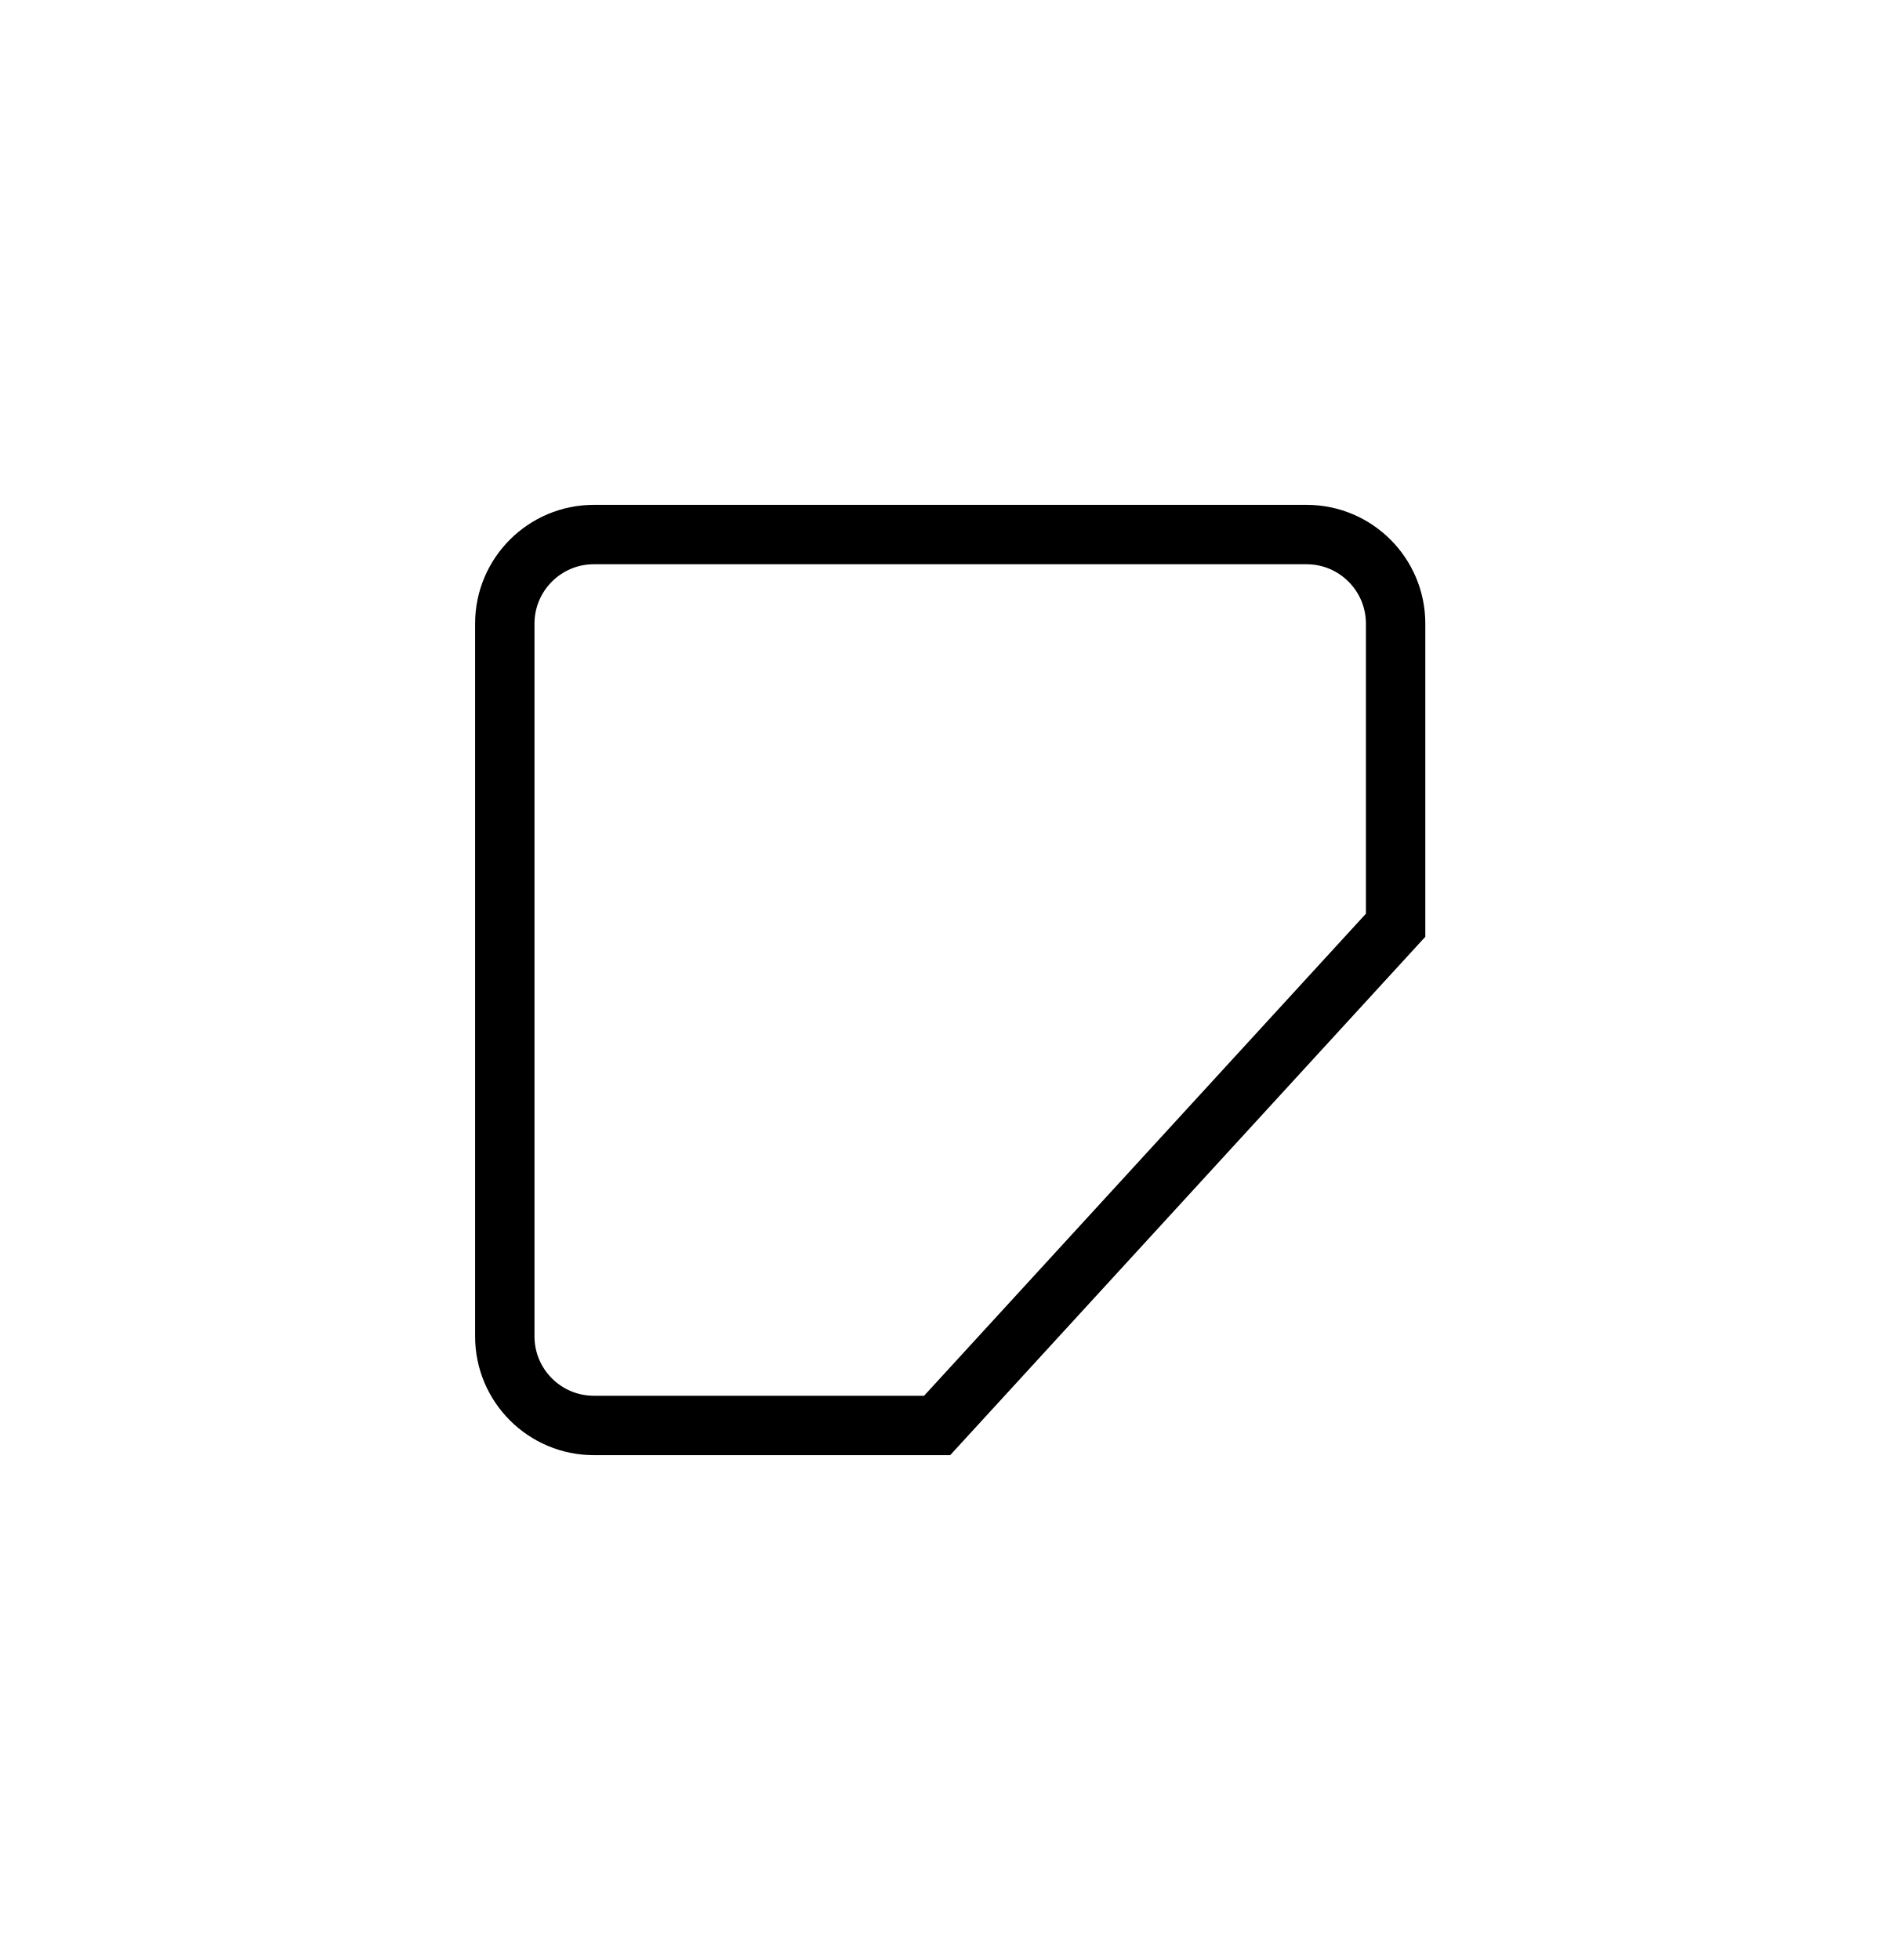
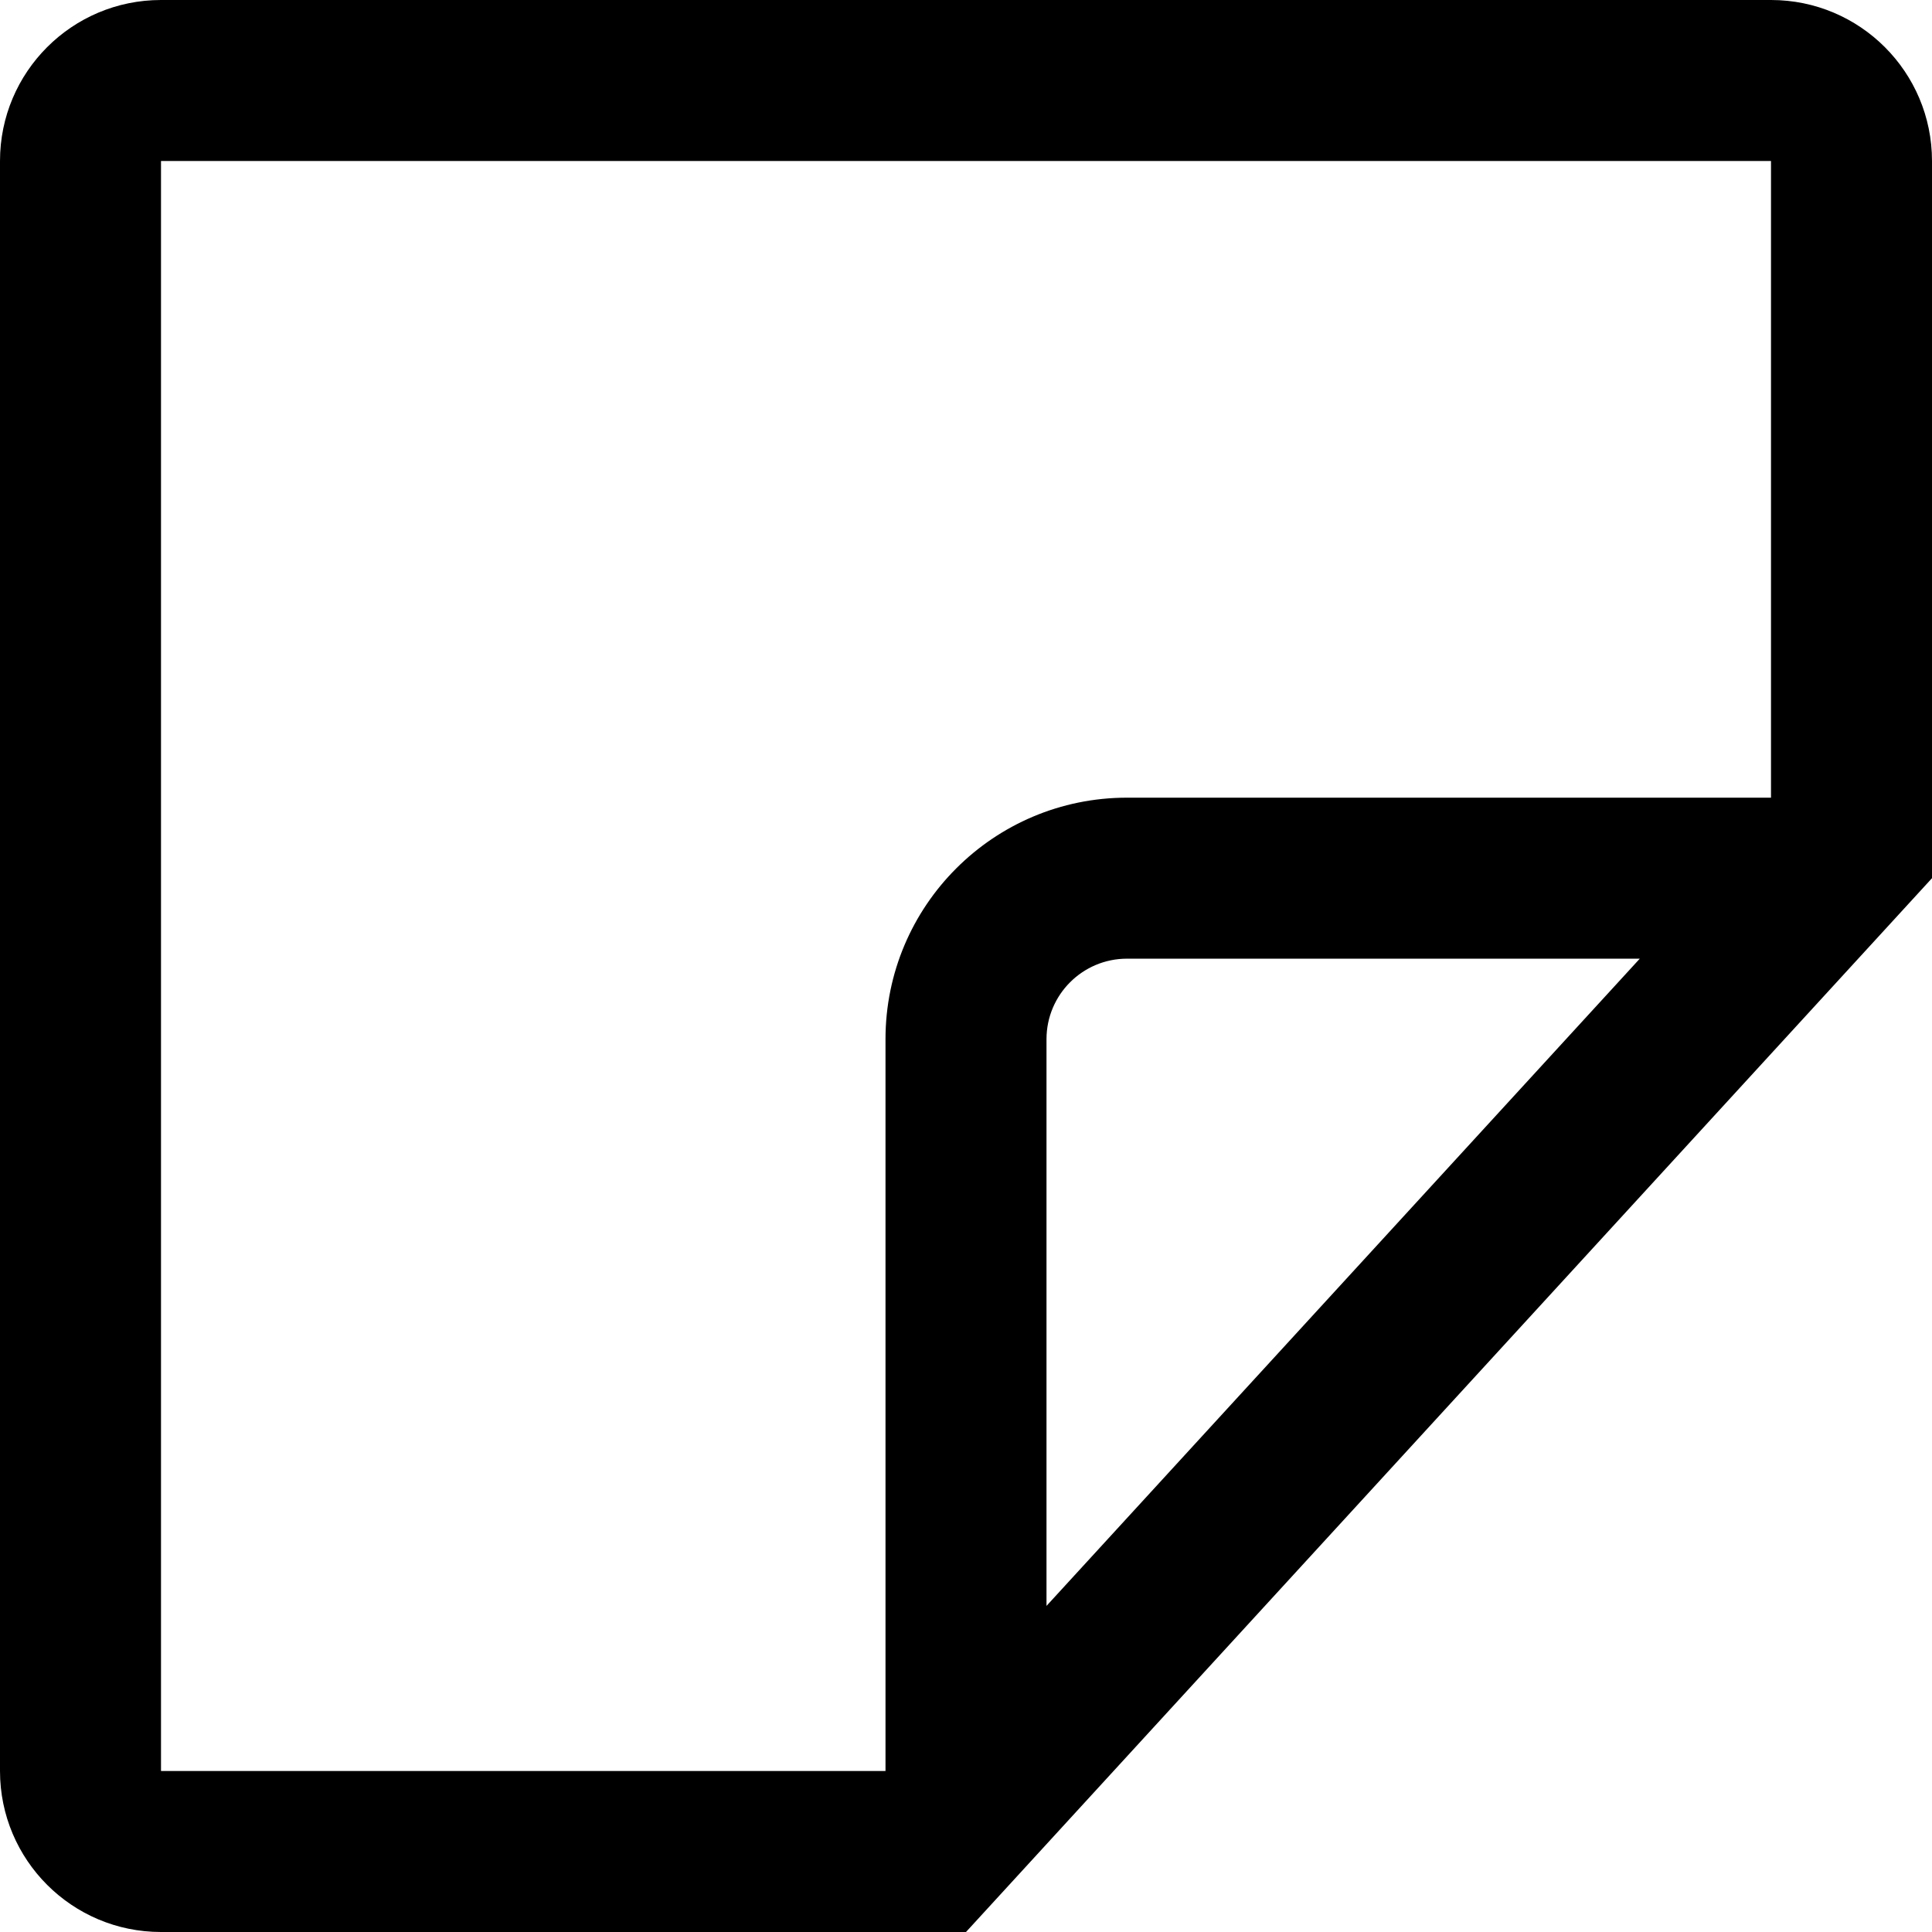
- <svg xmlns="http://www.w3.org/2000/svg" width="32" height="33" viewBox="0 0 32 33" fill="none">
-   <rect x="4.8" y="5.3" width="22.4" height="22.4" rx="2.4" />
-   <path d="M15.78 24H10C9.172 24 8.5 23.328 8.5 22.5V10.5C8.5 9.672 9.172 9 10 9H22C22.828 9 23.5 9.672 23.5 10.5V15.578L15.78 24Z" stroke="currentColor" />
+ <svg xmlns="http://www.w3.org/2000/svg" width="24" height="24" viewBox="0 0 24 24" fill="none">
+   <path fill-rule="evenodd" clip-rule="evenodd" d="M12 24H2C0.895 24 0 23.105 0 22V2C0 0.895 0.895 0 2 0H22C23.105 0 24 0.895 24 2V10.909L12 24ZM22 9.909L22 2L2 2L2 22H11V12.909C11 11.252 12.343 9.909 14 9.909H22ZM13 19.949V12.909C13 12.357 13.448 11.909 14 11.909H20.37L13 19.949Z" fill="currentColor" />
</svg>
